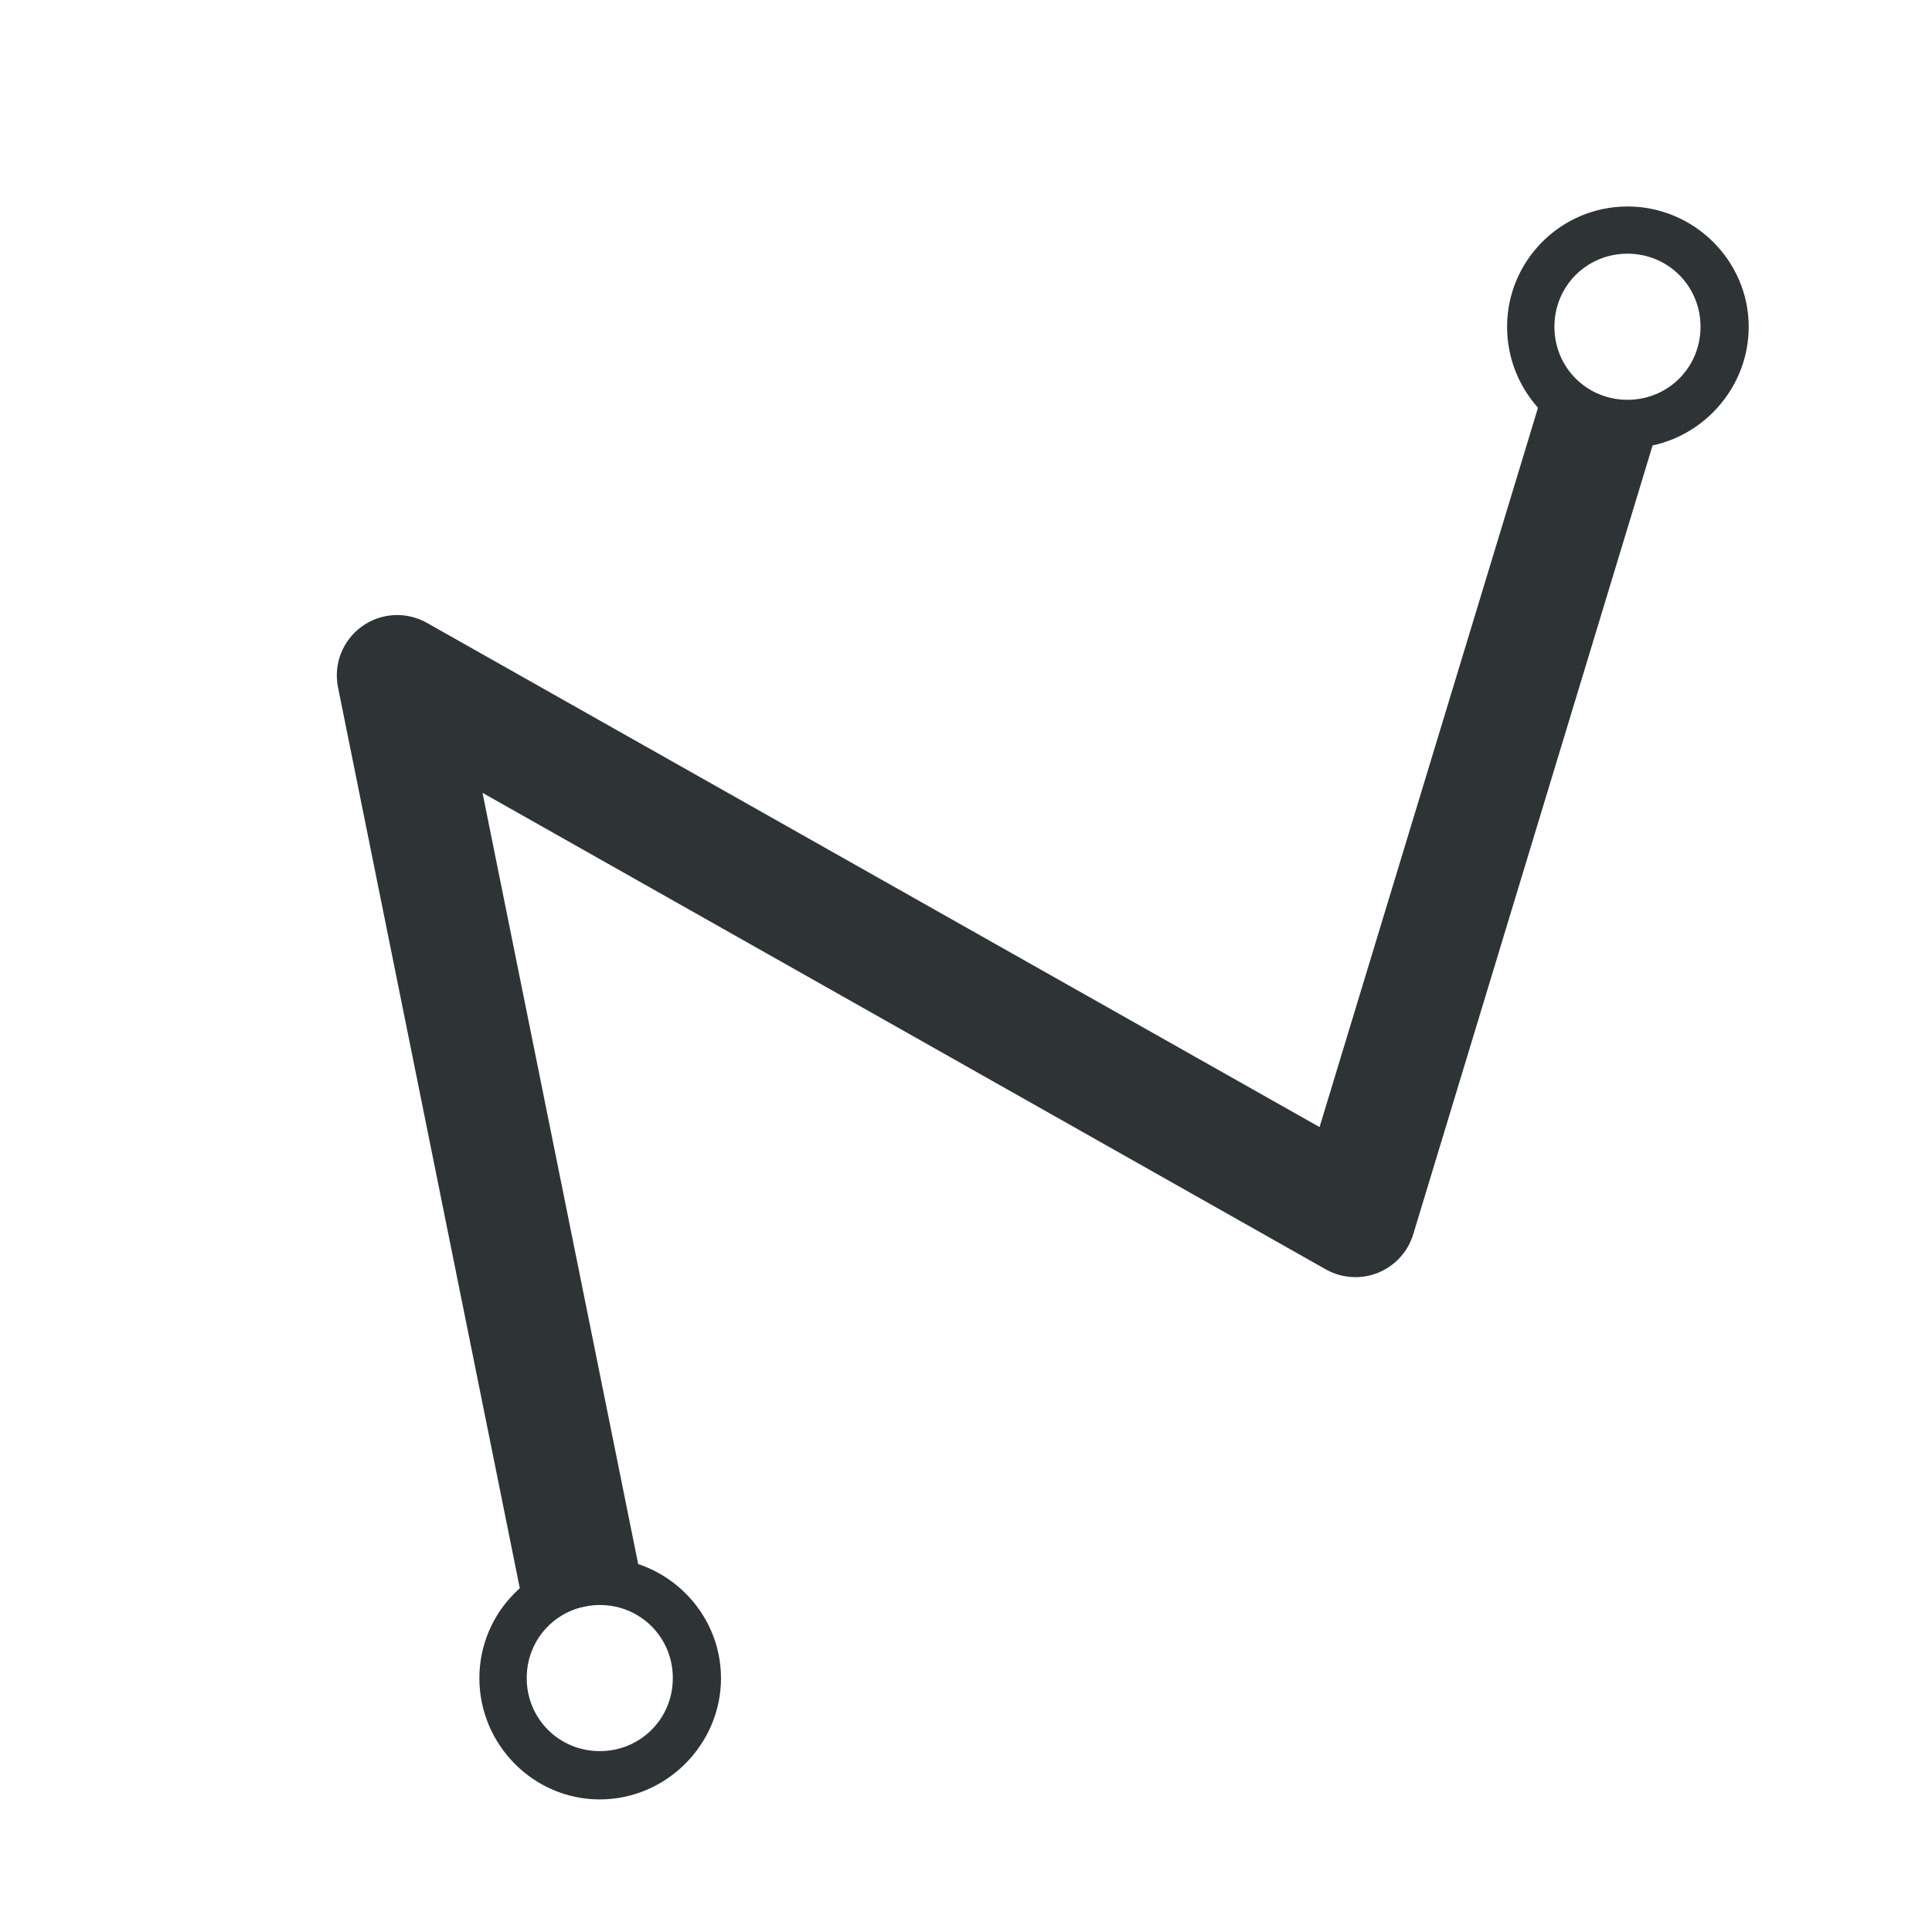
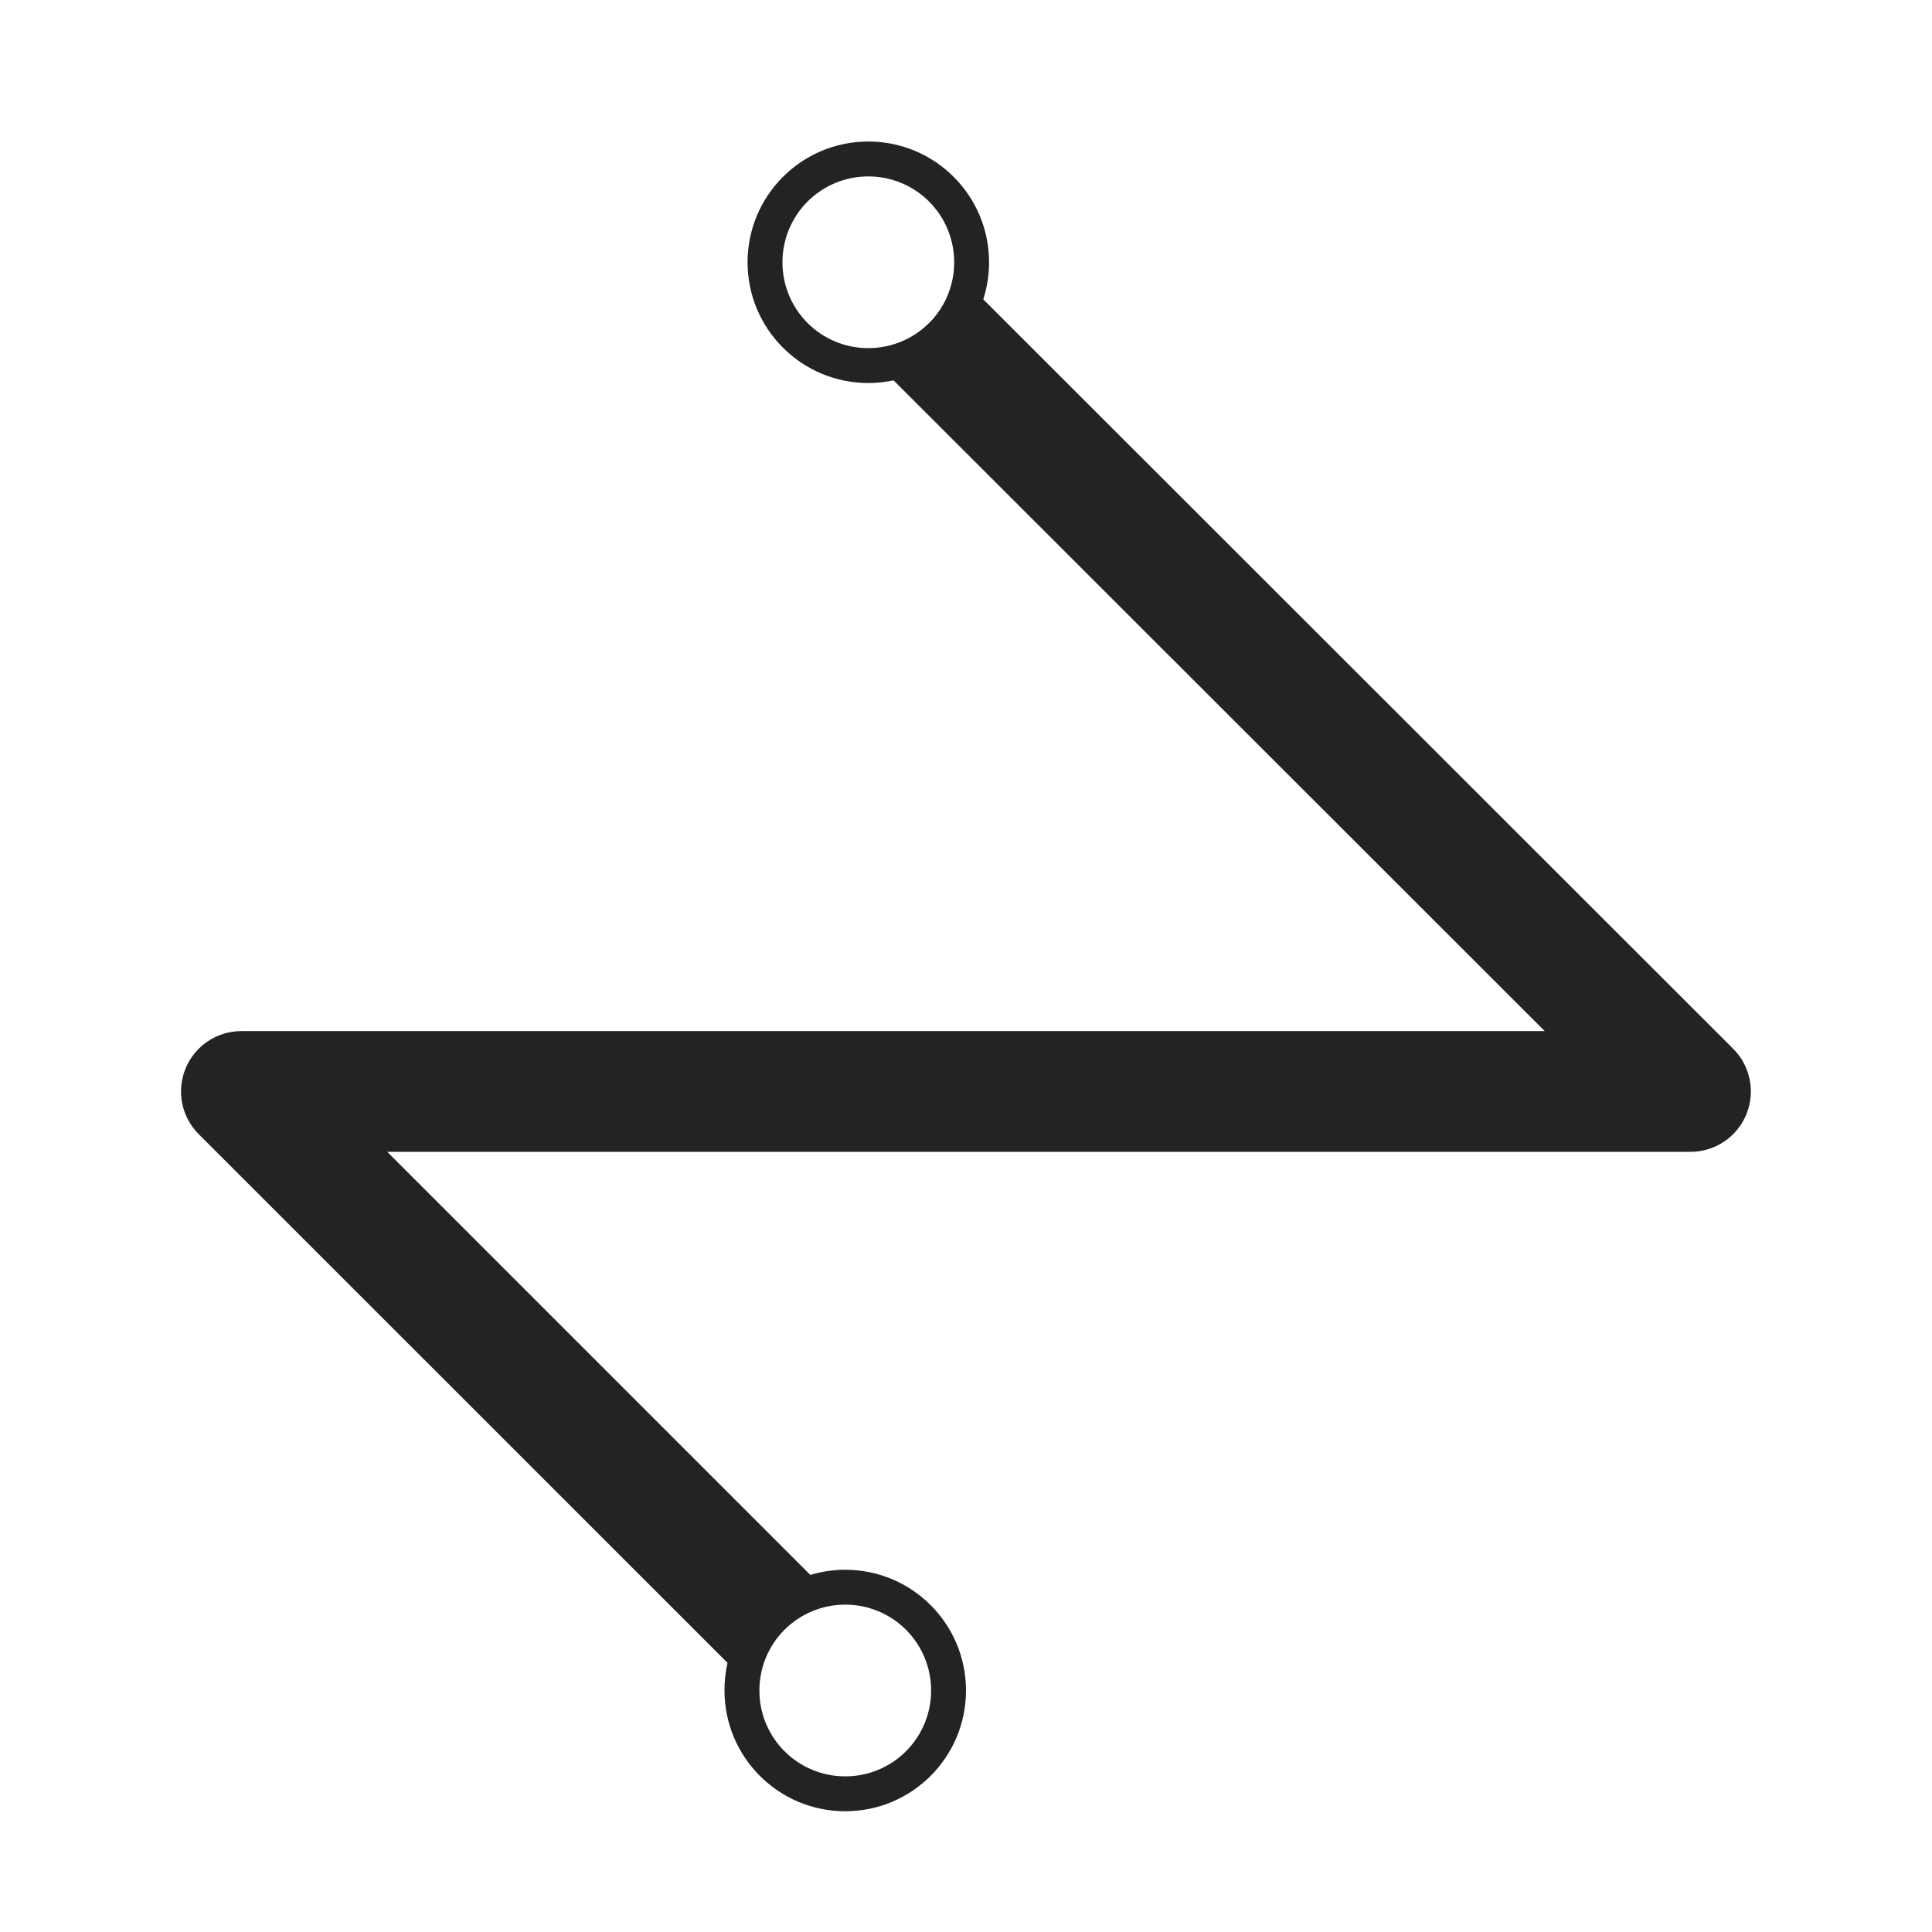
- <svg xmlns="http://www.w3.org/2000/svg" height="16px" viewBox="0 0 16 16" width="16px" version="1.1" id="svg169" xml:space="preserve">
-   <defs id="defs173">
-     <clipPath clipPathUnits="userSpaceOnUse" id="clipPath2873">
-       <circle style="display:none;fill:none;stroke:#444444;stroke-width:0.043;stroke-dasharray:none;stroke-opacity:1" id="circle2875" cx="0.529" cy="3.44" r="0.114" d="M 0.643,3.44 A 0.114,0.114 0 0 1 0.529,3.553 0.114,0.114 0 0 1 0.415,3.44 0.114,0.114 0 0 1 0.529,3.326 0.114,0.114 0 0 1 0.643,3.44 Z" />
-       <path id="lpe_path-effect2877" style="fill:none;stroke:#444444;stroke-width:0.043;stroke-dasharray:none;stroke-opacity:1" class="powerclip" d="M -4.471,-3.966 H 6.781 V 8.49 H -4.471 Z M 1.437,1.058 A 0.114,0.114 0 0 0 1.323,0.944 0.114,0.114 0 0 0 1.209,1.058 0.114,0.114 0 0 0 1.323,1.172 0.114,0.114 0 0 0 1.437,1.058 Z" />
-     </clipPath>
-     <clipPath clipPathUnits="userSpaceOnUse" id="clipPath2945" />
-     <clipPath clipPathUnits="userSpaceOnUse" id="clipPath2989">
-       <path id="lpe_path-effect2993" style="fill:none;stroke:#444444;stroke-width:0.043;stroke-dasharray:none;stroke-opacity:1" class="powerclip" d="M -4.471,-3.967 H 6.781 V 8.49 H -4.471 Z M 0.643,3.44 A 0.114,0.114 0 0 0 0.529,3.326 0.114,0.114 0 0 0 0.415,3.44 0.114,0.114 0 0 0 0.529,3.553 0.114,0.114 0 0 0 0.643,3.44 Z" />
-     </clipPath>
-     <clipPath clipPathUnits="userSpaceOnUse" id="clipPath3029">
-       <path id="lpe_path-effect3033" style="fill:none;stroke:#444444;stroke-width:0.043;stroke-dasharray:none;stroke-opacity:1" class="powerclip" d="M -4.471,-3.967 H 6.781 V 8.49 H -4.471 Z M 1.437,1.058 A 0.114,0.114 0 0 0 1.323,0.944 0.114,0.114 0 0 0 1.209,1.058 0.114,0.114 0 0 0 1.323,1.172 0.114,0.114 0 0 0 1.437,1.058 Z" />
-     </clipPath>
-     <clipPath clipPathUnits="userSpaceOnUse" id="clipPath3176-6">
-       <path id="lpe_path-effect3180-2" style="fill:none;stroke:#444444;stroke-width:0.043;stroke-dasharray:none;stroke-opacity:1" class="powerclip" d="M -4.471,-3.967 H 6.781 V 8.49 H -4.471 Z m 5.114,7.406 A 0.114,0.114 0 0 0 0.529,3.326 0.114,0.114 0 0 0 0.415,3.439 0.114,0.114 0 0 0 0.529,3.553 0.114,0.114 0 0 0 0.643,3.439 Z" />
-     </clipPath>
-   </defs>
-   <filter id="a" height="1" width="1" x="0" y="0">
-     <feColorMatrix in="SourceGraphic" type="matrix" values="0 0 0 0 1 0 0 0 0 1 0 0 0 0 1 0 0 0 1 0" id="feColorMatrix2" />
-   </filter>
-   <mask id="b">
-     <g filter="url(#a)" id="g7">
-       <path d="m 0 0 h 16 v 16 h -16 z" fill-opacity="0.3" id="path5" />
-     </g>
-   </mask>
-   <clipPath id="c">
-     <path d="m 0 0 h 1024 v 800 h -1024 z" id="path10" />
-   </clipPath>
-   <mask id="d">
-     <g filter="url(#a)" id="g15">
-       <path d="m 0 0 h 16 v 16 h -16 z" fill-opacity="0.05" id="path13" />
-     </g>
-   </mask>
-   <clipPath id="e">
-     <path d="m 0 0 h 1024 v 800 h -1024 z" id="path18" />
-   </clipPath>
-   <mask id="f">
-     <g filter="url(#a)" id="g23">
-       <path d="m 0 0 h 16 v 16 h -16 z" fill-opacity="0.05" id="path21" />
-     </g>
-   </mask>
-   <clipPath id="g">
-     <path d="m 0 0 h 1024 v 800 h -1024 z" id="path26" />
-   </clipPath>
-   <mask id="h">
-     <g filter="url(#a)" id="g31">
-       <path d="m 0 0 h 16 v 16 h -16 z" fill-opacity="0.05" id="path29" />
-     </g>
-   </mask>
-   <clipPath id="i">
-     <path d="m 0 0 h 1024 v 800 h -1024 z" id="path34" />
-   </clipPath>
-   <mask id="j">
-     <g filter="url(#a)" id="g39">
-       <path d="m 0 0 h 16 v 16 h -16 z" fill-opacity="0.05" id="path37" />
-     </g>
-   </mask>
-   <clipPath id="k">
-     <path d="m 0 0 h 1024 v 800 h -1024 z" id="path42" />
-   </clipPath>
-   <mask id="l">
-     <g filter="url(#a)" id="g47">
-       <path d="m 0 0 h 16 v 16 h -16 z" fill-opacity="0.05" id="path45" />
-     </g>
-   </mask>
-   <clipPath id="m">
-     <path d="m 0 0 h 1024 v 800 h -1024 z" id="path50" />
-   </clipPath>
-   <mask id="n">
-     <g filter="url(#a)" id="g55">
-       <path d="m 0 0 h 16 v 16 h -16 z" fill-opacity="0.05" id="path53" />
-     </g>
-   </mask>
-   <clipPath id="o">
-     <path d="m 0 0 h 1024 v 800 h -1024 z" id="path58" />
-   </clipPath>
-   <mask id="p">
-     <g filter="url(#a)" id="g63">
-       <path d="m 0 0 h 16 v 16 h -16 z" fill-opacity="0.3" id="path61" />
-     </g>
-   </mask>
-   <clipPath id="q">
-     <path d="m 0 0 h 1024 v 800 h -1024 z" id="path66" />
-   </clipPath>
-   <mask id="r">
-     <g filter="url(#a)" id="g71">
-       <path d="m 0 0 h 16 v 16 h -16 z" fill-opacity="0.5" id="path69" />
-     </g>
-   </mask>
-   <clipPath id="s">
-     <path d="m 0 0 h 1024 v 800 h -1024 z" id="path74" />
-   </clipPath>
-   <mask id="t">
-     <g filter="url(#a)" id="g79">
-       <path d="m 0 0 h 16 v 16 h -16 z" fill-opacity="0.4" id="path77" />
-     </g>
-   </mask>
-   <clipPath id="u">
-     <path d="m 0 0 h 1024 v 800 h -1024 z" id="path82" />
-   </clipPath>
-   <mask id="v">
-     <g filter="url(#a)" id="g87">
-       <path d="m 0 0 h 16 v 16 h -16 z" fill-opacity="0.4" id="path85" />
-     </g>
-   </mask>
-   <clipPath id="w">
-     <path d="m 0 0 h 1024 v 800 h -1024 z" id="path90" />
-   </clipPath>
-   <mask id="x">
-     <g filter="url(#a)" id="g95">
-       <path d="m 0 0 h 16 v 16 h -16 z" fill-opacity="0.5" id="path93" />
-     </g>
-   </mask>
-   <clipPath id="y">
-     <path d="m 0 0 h 1024 v 800 h -1024 z" id="path98" />
-   </clipPath>
-   <mask id="z">
-     <g filter="url(#a)" id="g103">
-       <path d="m 0 0 h 16 v 16 h -16 z" fill-opacity="0.5" id="path101" />
-     </g>
-   </mask>
-   <clipPath id="A">
-     <path d="m 0 0 h 1024 v 800 h -1024 z" id="path106" />
-   </clipPath>
-   <g clip-path="url(#c)" mask="url(#b)" transform="matrix(1 0 0 1 -16 -700)" id="g111">
-     <path d="m 562.461 212.059 h 10.449 c -1.184 0.492 -1.297 2.461 0 3 h -10.449 z m 0 0" fill="#2e3436" id="path109" />
-   </g>
-   <g clip-path="url(#e)" mask="url(#d)" transform="matrix(1 0 0 1 -16 -700)" id="g115">
-     <path d="m 16 632 h 1 v 1 h -1 z m 0 0" fill="#2e3436" fill-rule="evenodd" id="path113" />
-   </g>
-   <g clip-path="url(#g)" mask="url(#f)" transform="matrix(1 0 0 1 -16 -700)" id="g119">
-     <path d="m 17 631 h 1 v 1 h -1 z m 0 0" fill="#2e3436" fill-rule="evenodd" id="path117" />
-   </g>
-   <g clip-path="url(#i)" mask="url(#h)" transform="matrix(1 0 0 1 -16 -700)" id="g123">
-     <path d="m 18 634 h 1 v 1 h -1 z m 0 0" fill="#2e3436" fill-rule="evenodd" id="path121" />
-   </g>
-   <g clip-path="url(#k)" mask="url(#j)" transform="matrix(1 0 0 1 -16 -700)" id="g127">
-     <path d="m 16 634 h 1 v 1 h -1 z m 0 0" fill="#2e3436" fill-rule="evenodd" id="path125" />
-   </g>
-   <g clip-path="url(#m)" mask="url(#l)" transform="matrix(1 0 0 1 -16 -700)" id="g131">
-     <path d="m 17 635 h 1 v 1 h -1 z m 0 0" fill="#2e3436" fill-rule="evenodd" id="path129" />
-   </g>
-   <g clip-path="url(#o)" mask="url(#n)" transform="matrix(1 0 0 1 -16 -700)" id="g135">
-     <path d="m 19 635 h 1 v 1 h -1 z m 0 0" fill="#2e3436" fill-rule="evenodd" id="path133" />
-   </g>
-   <g clip-path="url(#q)" mask="url(#p)" transform="matrix(1 0 0 1 -16 -700)" id="g139">
-     <path d="m 136 660 v 7 h 7 v -7 z m 0 0" fill="#2e3436" id="path137" />
-   </g>
-   <g clip-path="url(#s)" mask="url(#r)" transform="matrix(1 0 0 1 -16 -700)" id="g143">
-     <path d="m 199 642 h 3 v 12 h -3 z m 0 0" fill="#2e3436" id="path141" />
-   </g>
-   <g clip-path="url(#u)" mask="url(#t)" transform="matrix(1 0 0 1 -16 -700)" id="g155">
-     <path d="m 209.5 144.16 c 0.277 0 0.5 0.223 0.5 0.5 v 1 c 0 0.277 -0.223 0.5 -0.5 0.5 s -0.5 -0.223 -0.5 -0.5 v -1 c 0 -0.277 0.223 -0.5 0.5 -0.5 z m 0 0" fill="#2e3436" id="path153" />
-   </g>
-   <g clip-path="url(#w)" mask="url(#v)" transform="matrix(1 0 0 1 -16 -700)" id="g159">
-     <path d="m 206.5 144.16 c 0.277 0 0.5 0.223 0.5 0.5 v 1 c 0 0.277 -0.223 0.5 -0.5 0.5 s -0.5 -0.223 -0.5 -0.5 v -1 c 0 -0.277 0.223 -0.5 0.5 -0.5 z m 0 0" fill="#2e3436" id="path157" />
-   </g>
-   <g clip-path="url(#y)" mask="url(#x)" transform="matrix(1 0 0 1 -16 -700)" id="g163">
-     <path d="m 229.5 143.16 c -0.547 0 -1 0.457 -1 1 c 0 0.547 0.453 1 1 1 s 1 -0.453 1 -1 c 0 -0.543 -0.453 -1 -1 -1 z m 0 0" fill="#2e3436" id="path161" />
-   </g>
-   <g clip-path="url(#A)" mask="url(#z)" transform="matrix(1 0 0 1 -16 -700)" id="g167">
-     <path d="m 226.453 143.16 c -0.52 0 -0.953 0.434 -0.953 0.953 v 0.094 c 0 0.52 0.434 0.953 0.953 0.953 h 0.094 c 0.52 0 0.953 -0.434 0.953 -0.953 v -0.094 c 0 -0.52 -0.434 -0.953 -0.953 -0.953 z m 0 0" fill="#2e3436" id="path165" />
-   </g>
-   <path style="color:#000000;fill:#2e3436;fill-opacity:1;stroke-width:3.78" d="m 4.967,12.901 c -0.55,0 -0.997,0.447 -0.997,0.997 0,0.55 0.447,1.004 0.997,1.004 0.55,0 1.004,-0.454 1.004,-1.004 0,-0.55 -0.454,-0.997 -1.004,-0.997 z m 0,0.391 c 0.337,0 0.605,0.268 0.605,0.605 0,0.337 -0.268,0.605 -0.605,0.605 -0.337,0 -0.605,-0.268 -0.605,-0.605 0,-0.337 0.268,-0.605 0.605,-0.605 z" id="path1138-6-3" />
-   <path style="color:#000000;fill:#2e3436;fill-opacity:1;stroke-width:3.78" d="m 13.478,1.71 c -0.55,0 -0.997,0.447 -0.997,0.997 0,0.55 0.447,1.004 0.997,1.004 0.55,0 1.004,-0.454 1.004,-1.004 0,-0.55 -0.454,-0.997 -1.004,-0.997 z m 0,0.391 c 0.337,0 0.605,0.268 0.605,0.605 0,0.337 -0.268,0.605 -0.605,0.605 -0.337,0 -0.605,-0.268 -0.605,-0.605 0,-0.337 0.268,-0.605 0.605,-0.605 z" id="path1138-6-3-0" />
-   <path style="color:#000000;fill:#2e3436;stroke-linejoin:round;-inkscape-stroke:none" d="M 12.744,3.354 10.928,9.334 3.535,5.158 A 0.5,0.5 0 0 0 2.799,5.691 L 4.355,13.402 5.336,13.205 3.996,6.566 10.979,10.512 a 0.5,0.5 0 0 0 0.725,-0.291 l 1.996,-6.578 z" id="path1" />
+ <svg xmlns="http://www.w3.org/2000/svg" height="16px" viewBox="0 0 16 16" width="16px" version="1.1" id="svg2">
+   <defs id="defs2" />
+   <path id="path2" style="fill:#232323;stroke-width:1.3" d="M 7.191 1.172 A 1 1 0 0 0 6.191 2.172 A 1 1 0 0 0 7.191 3.172 A 1 1 0 0 0 7.4 3.15 L 12.793 8.539 L 2 8.539 A 0.5 0.5 0 0 0 1.646 9.393 L 6.025 13.771 A 1 1 0 0 0 6 14 A 1 1 0 0 0 7 15 A 1 1 0 0 0 8 14 A 1 1 0 0 0 7 13 A 1 1 0 0 0 6.711 13.043 L 3.207 9.539 L 14 9.539 A 0.5 0.5 0 0 0 14.354 8.686 L 8.143 2.479 A 1 1 0 0 0 8.191 2.172 A 1 1 0 0 0 7.191 1.172 z M 7.191 1.461 A 0.71 0.71 0 0 1 7.902 2.172 A 0.71 0.71 0 0 1 7.725 2.643 A 0.71 0.71 0 0 1 7.662 2.705 A 0.71 0.71 0 0 1 7.191 2.883 A 0.71 0.71 0 0 1 6.48 2.172 A 0.71 0.71 0 0 1 7.191 1.461 z M 7 13.289 A 0.71 0.71 0 0 1 7.711 14 A 0.71 0.71 0 0 1 7 14.711 A 0.71 0.71 0 0 1 6.289 14 A 0.71 0.71 0 0 1 7 13.289 z " />
</svg>
